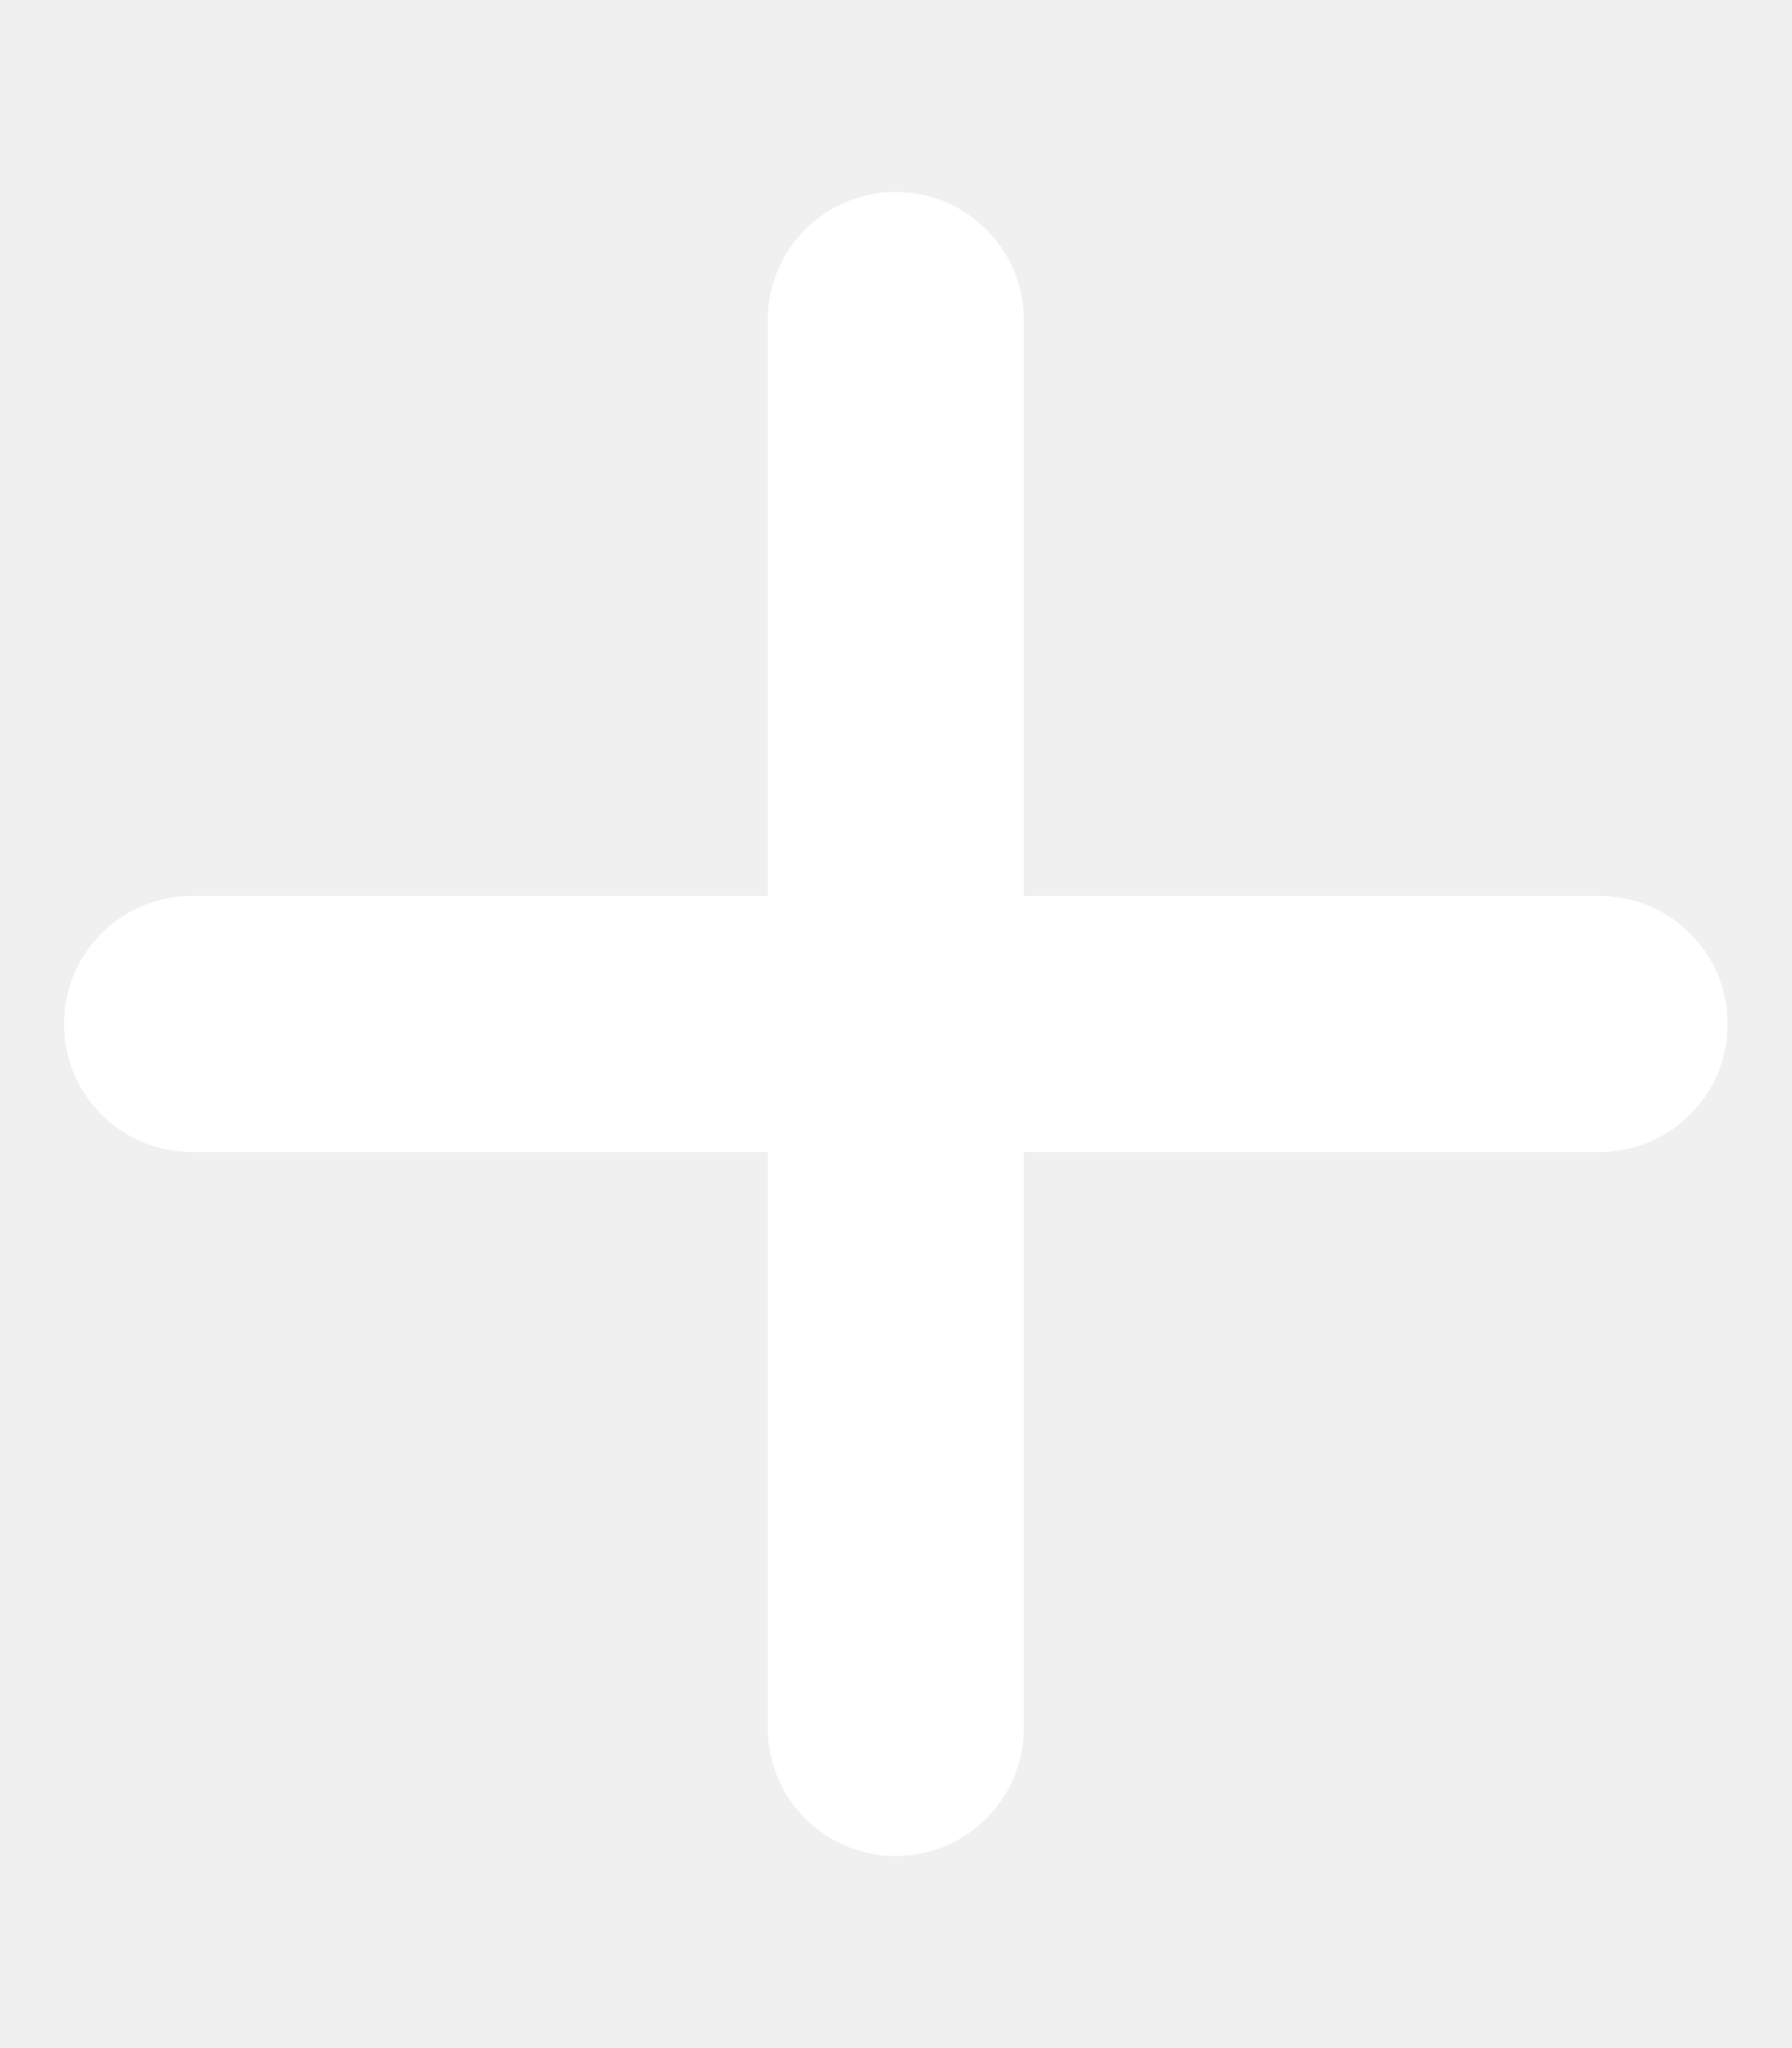
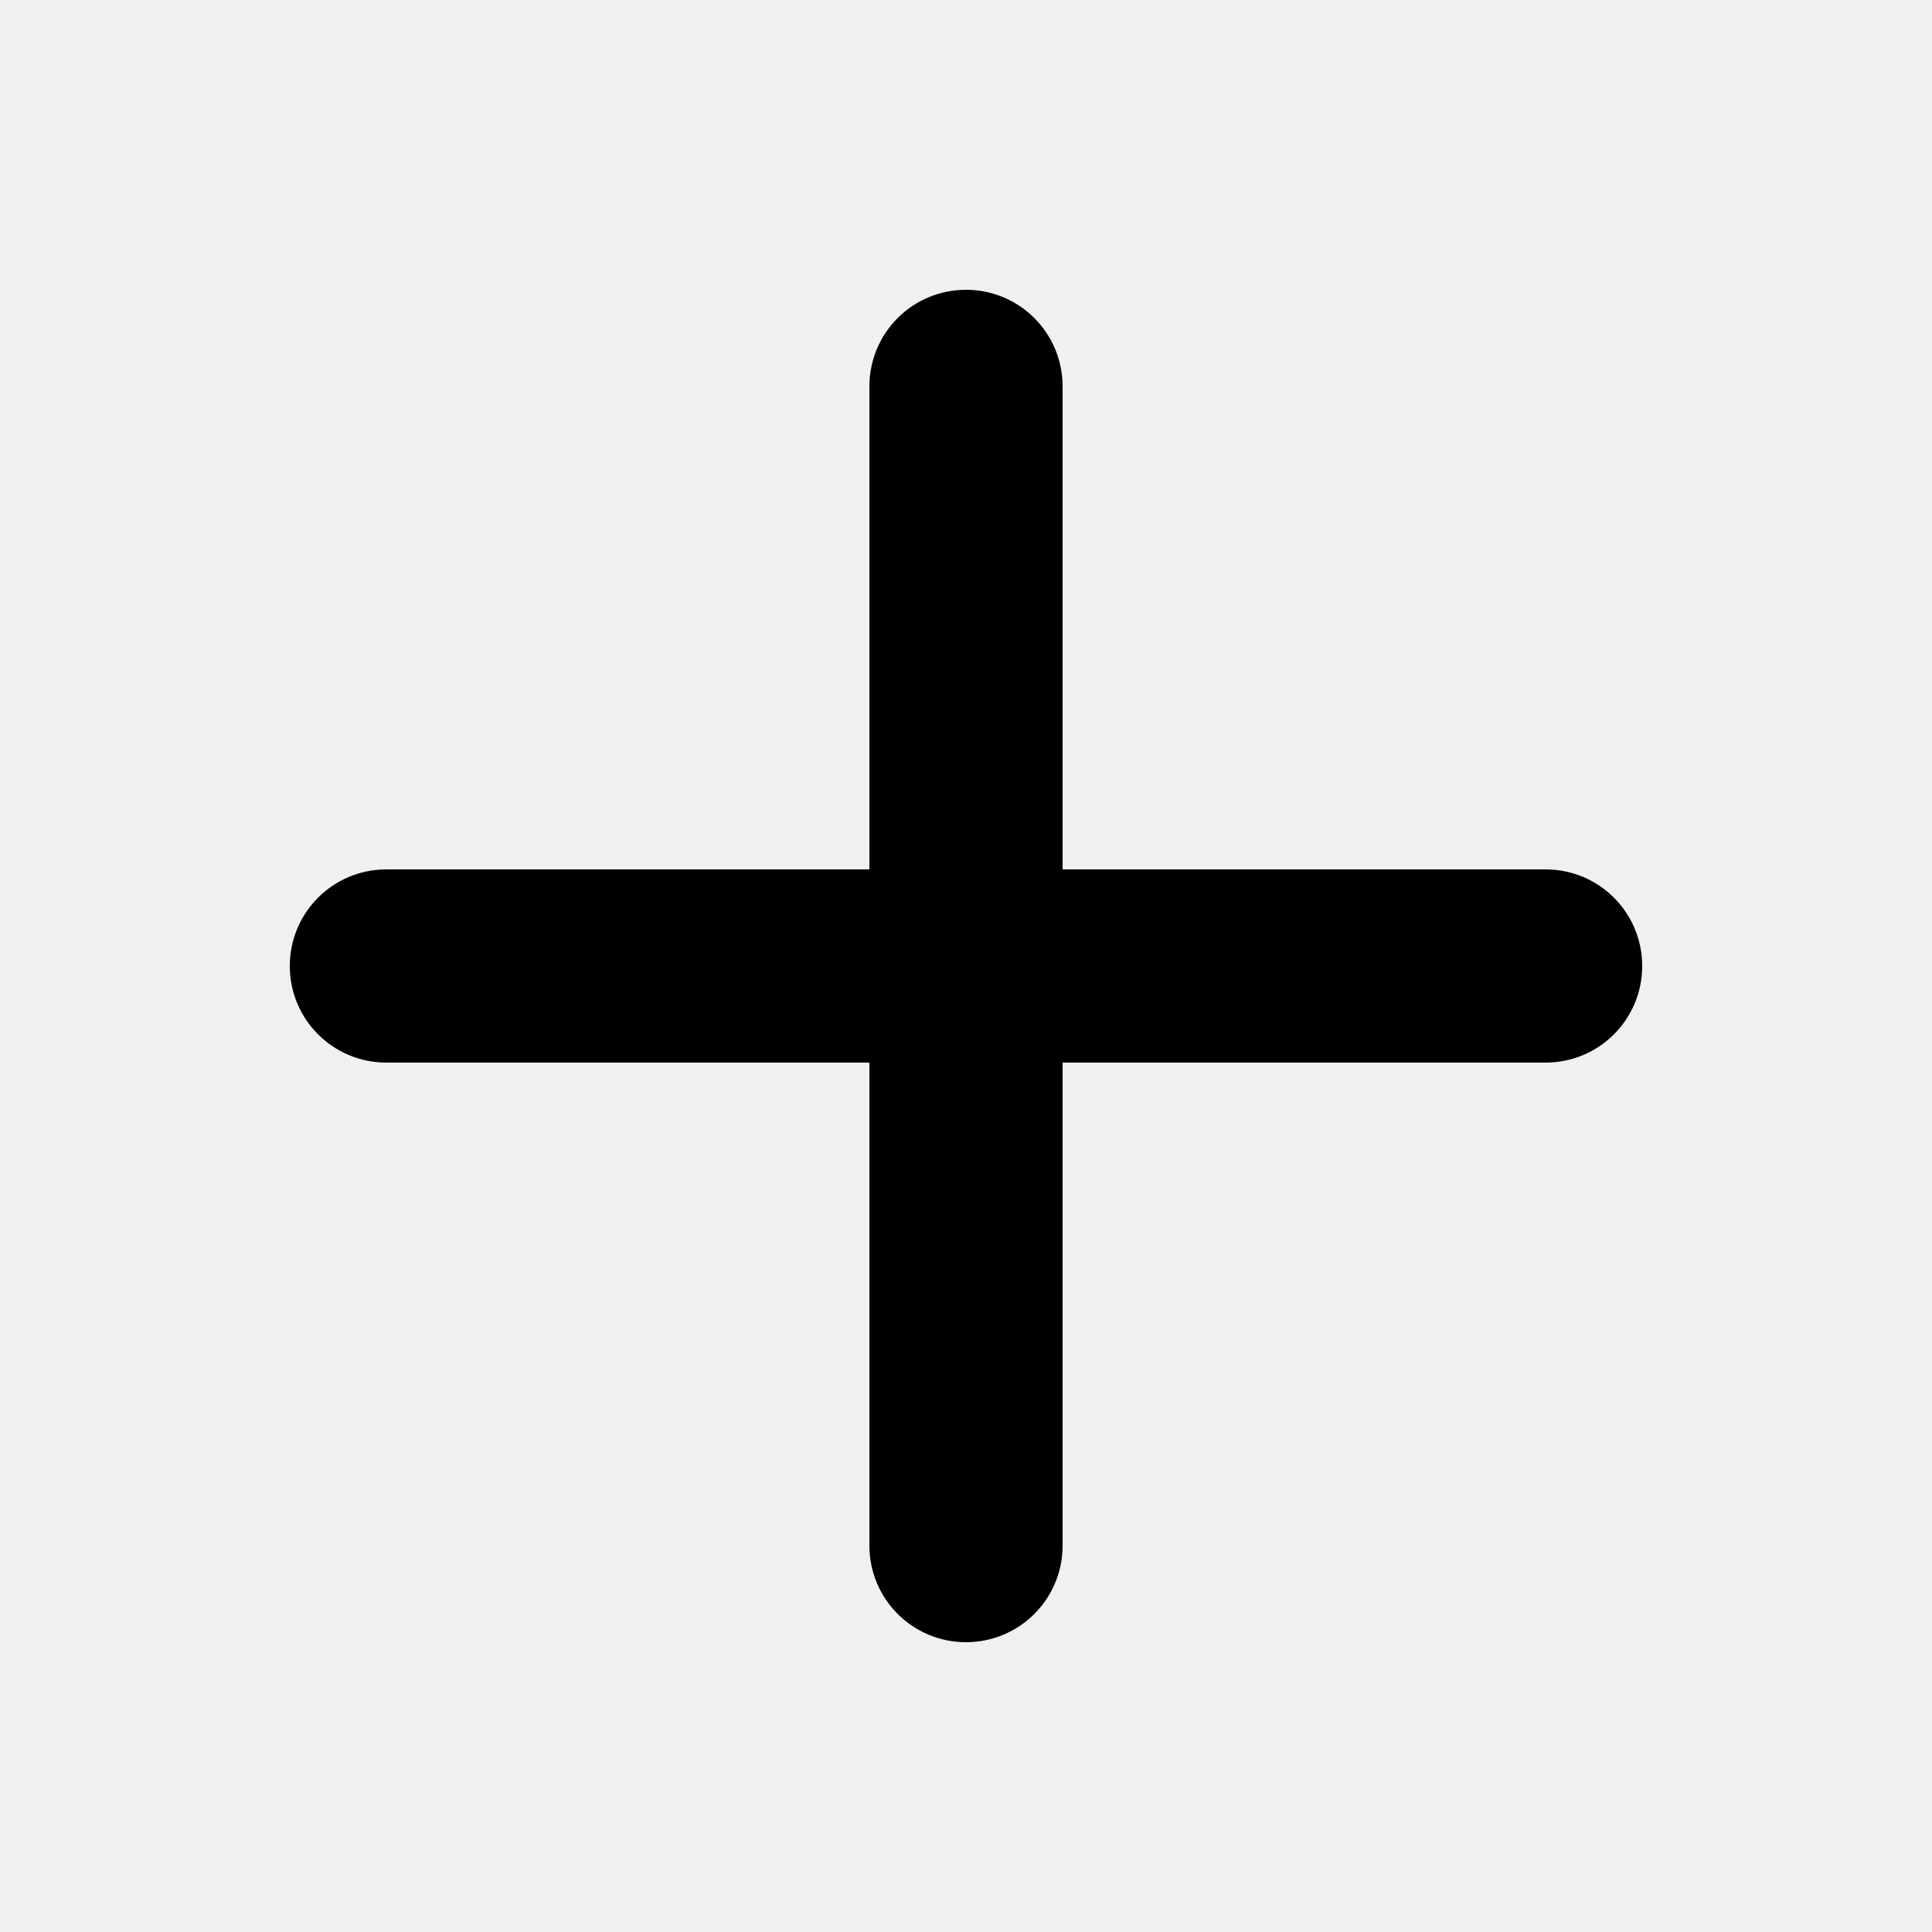
- <svg xmlns="http://www.w3.org/2000/svg" viewBox="0 0 448 512">
-   <path fill="#ffffff" d="M256 80c0-17.7-14.3-32-32-32s-32 14.3-32 32l0 144L48 224c-17.7 0-32 14.3-32 32s14.3 32 32 32l144 0 0 144c0 17.7 14.3 32 32 32s32-14.3 32-32l0-144 144 0c17.7 0 32-14.3 32-32s-14.3-32-32-32l-144 0 0-144z" />
+ <svg xmlns="http://www.w3.org/2000/svg" viewBox="0 0 640 640">
+   <path fill="currentColor" d="M352 128C352 110.3 337.7 96 320 96C302.3 96 288 110.3 288 128L288 288L128 288C110.3 288 96 302.3 96 320C96 337.7 110.3 352 128 352L288 352L288 512C288 529.7 302.3 544 320 544C337.7 544 352 529.7 352 512L352 352L512 352C529.7 352 544 337.7 544 320C544 302.3 529.7 288 512 288L352 288L352 128z" />
</svg>
